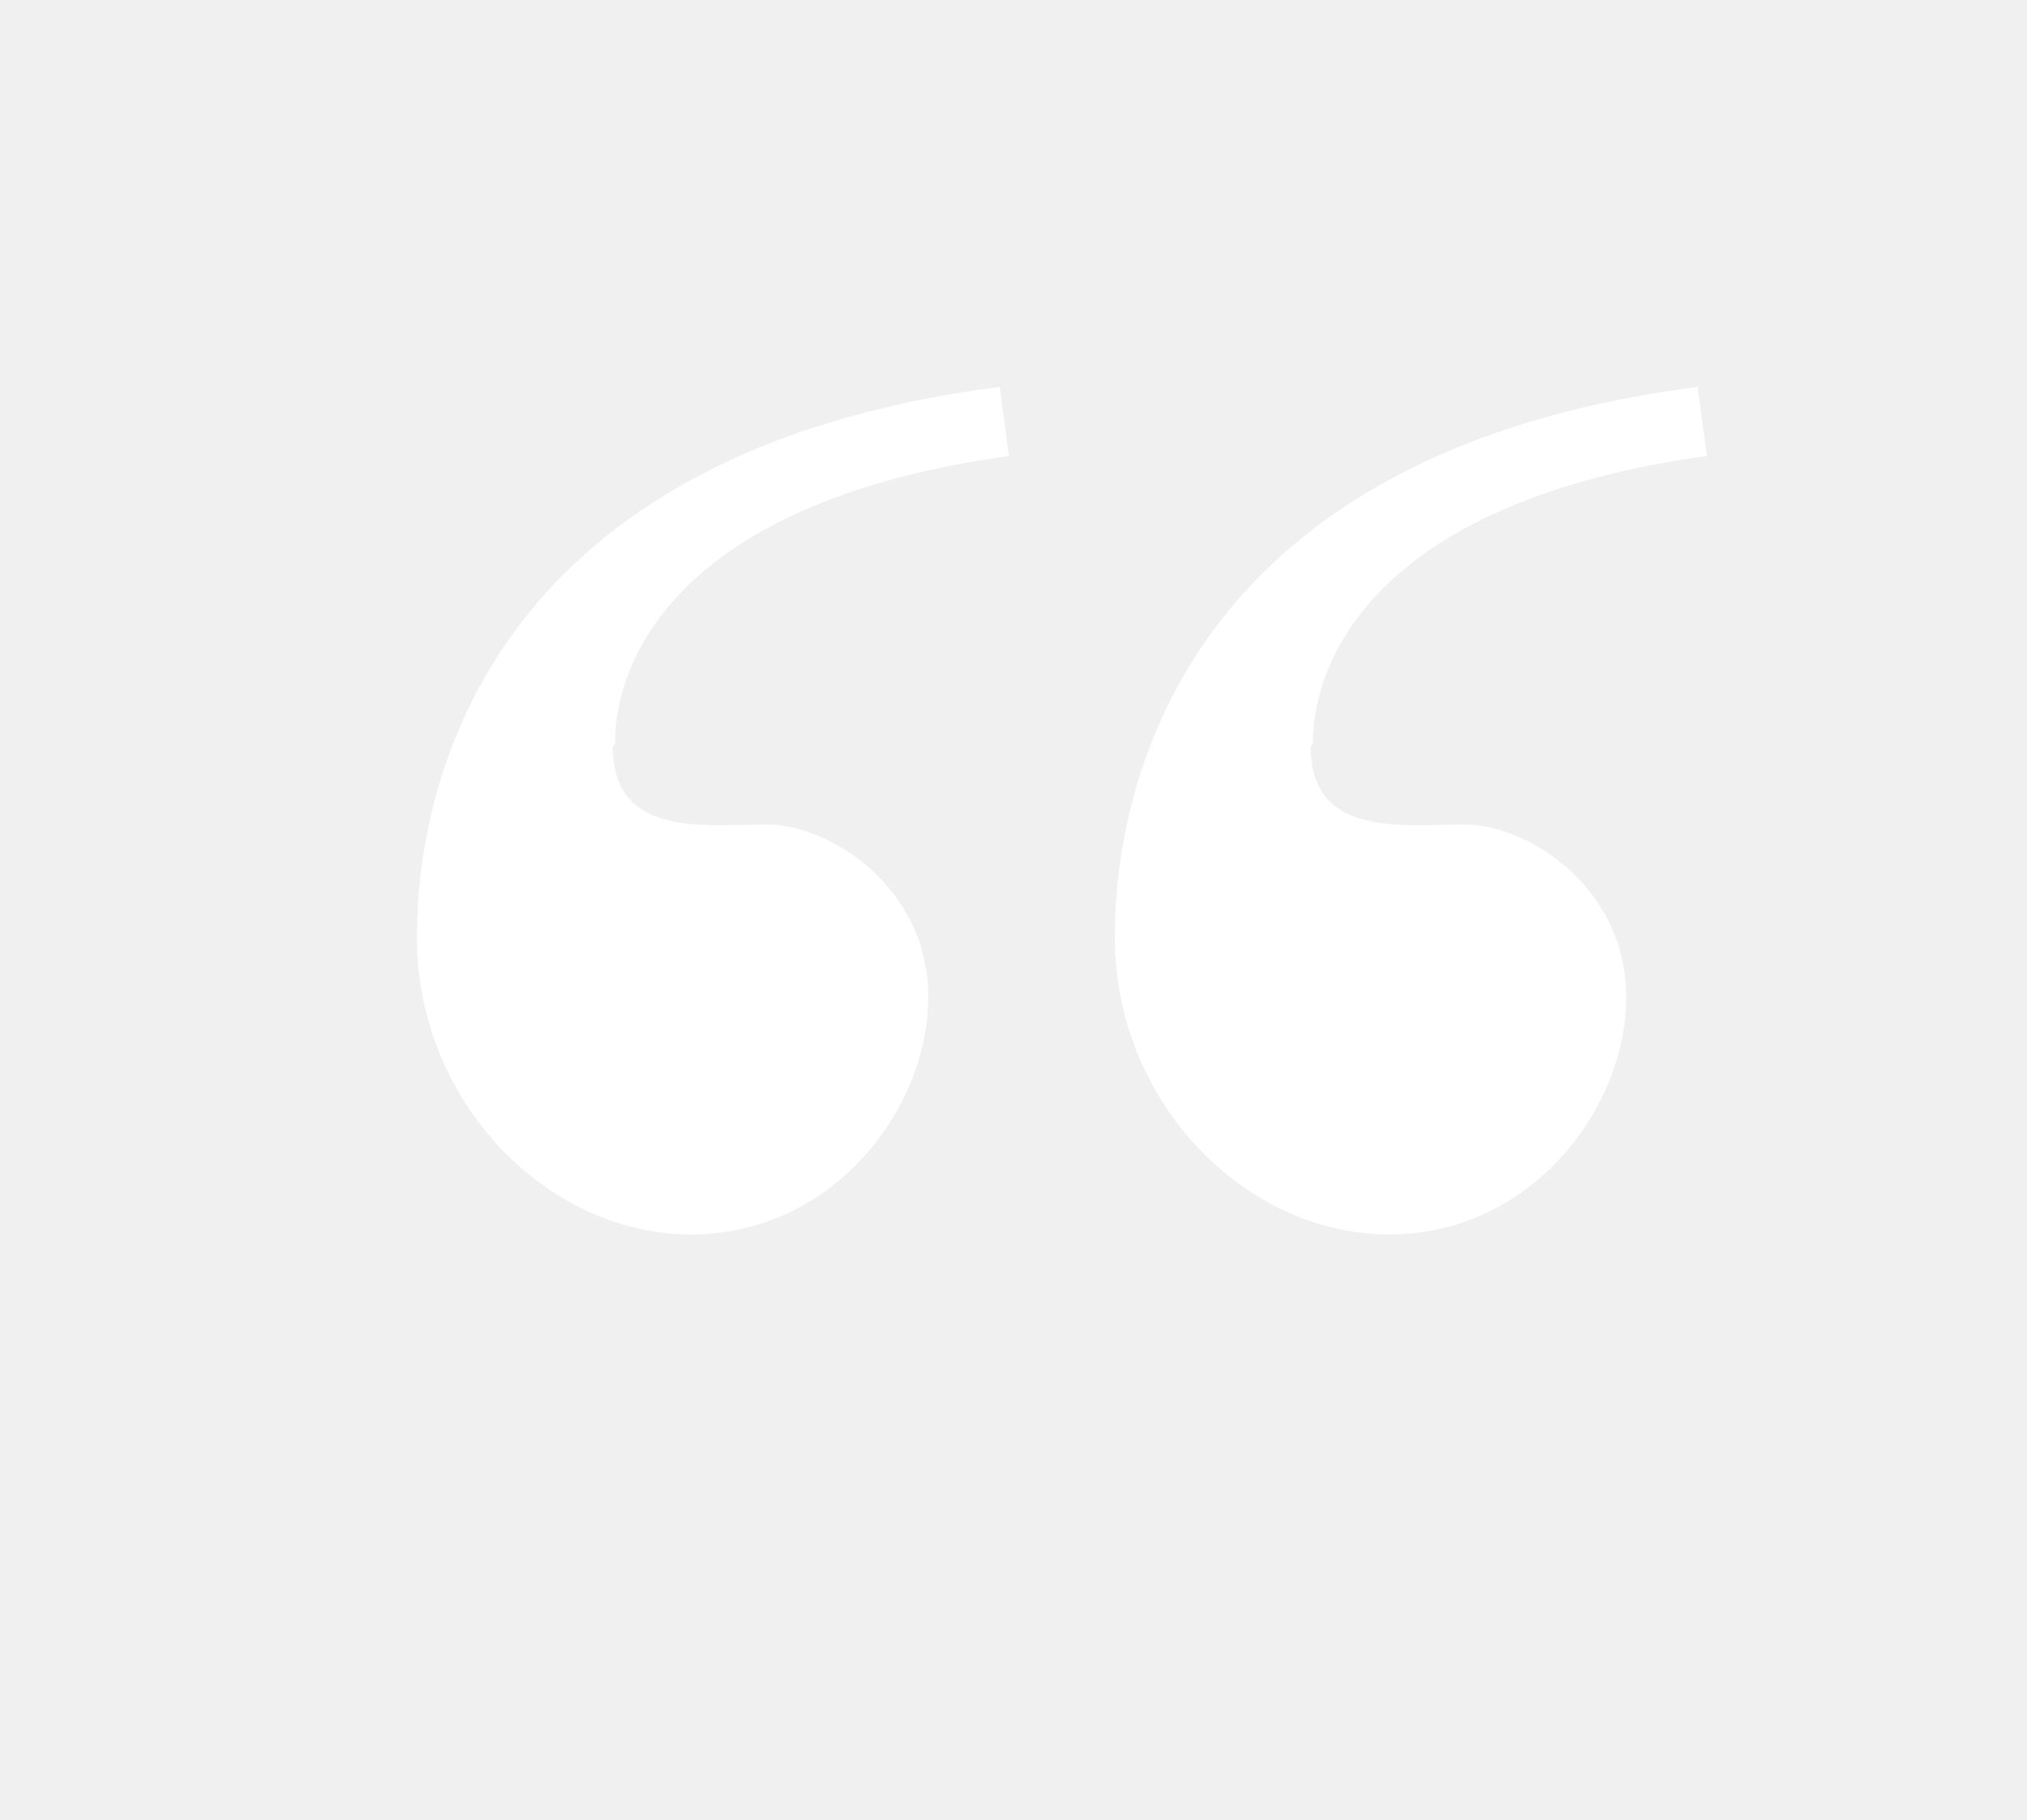
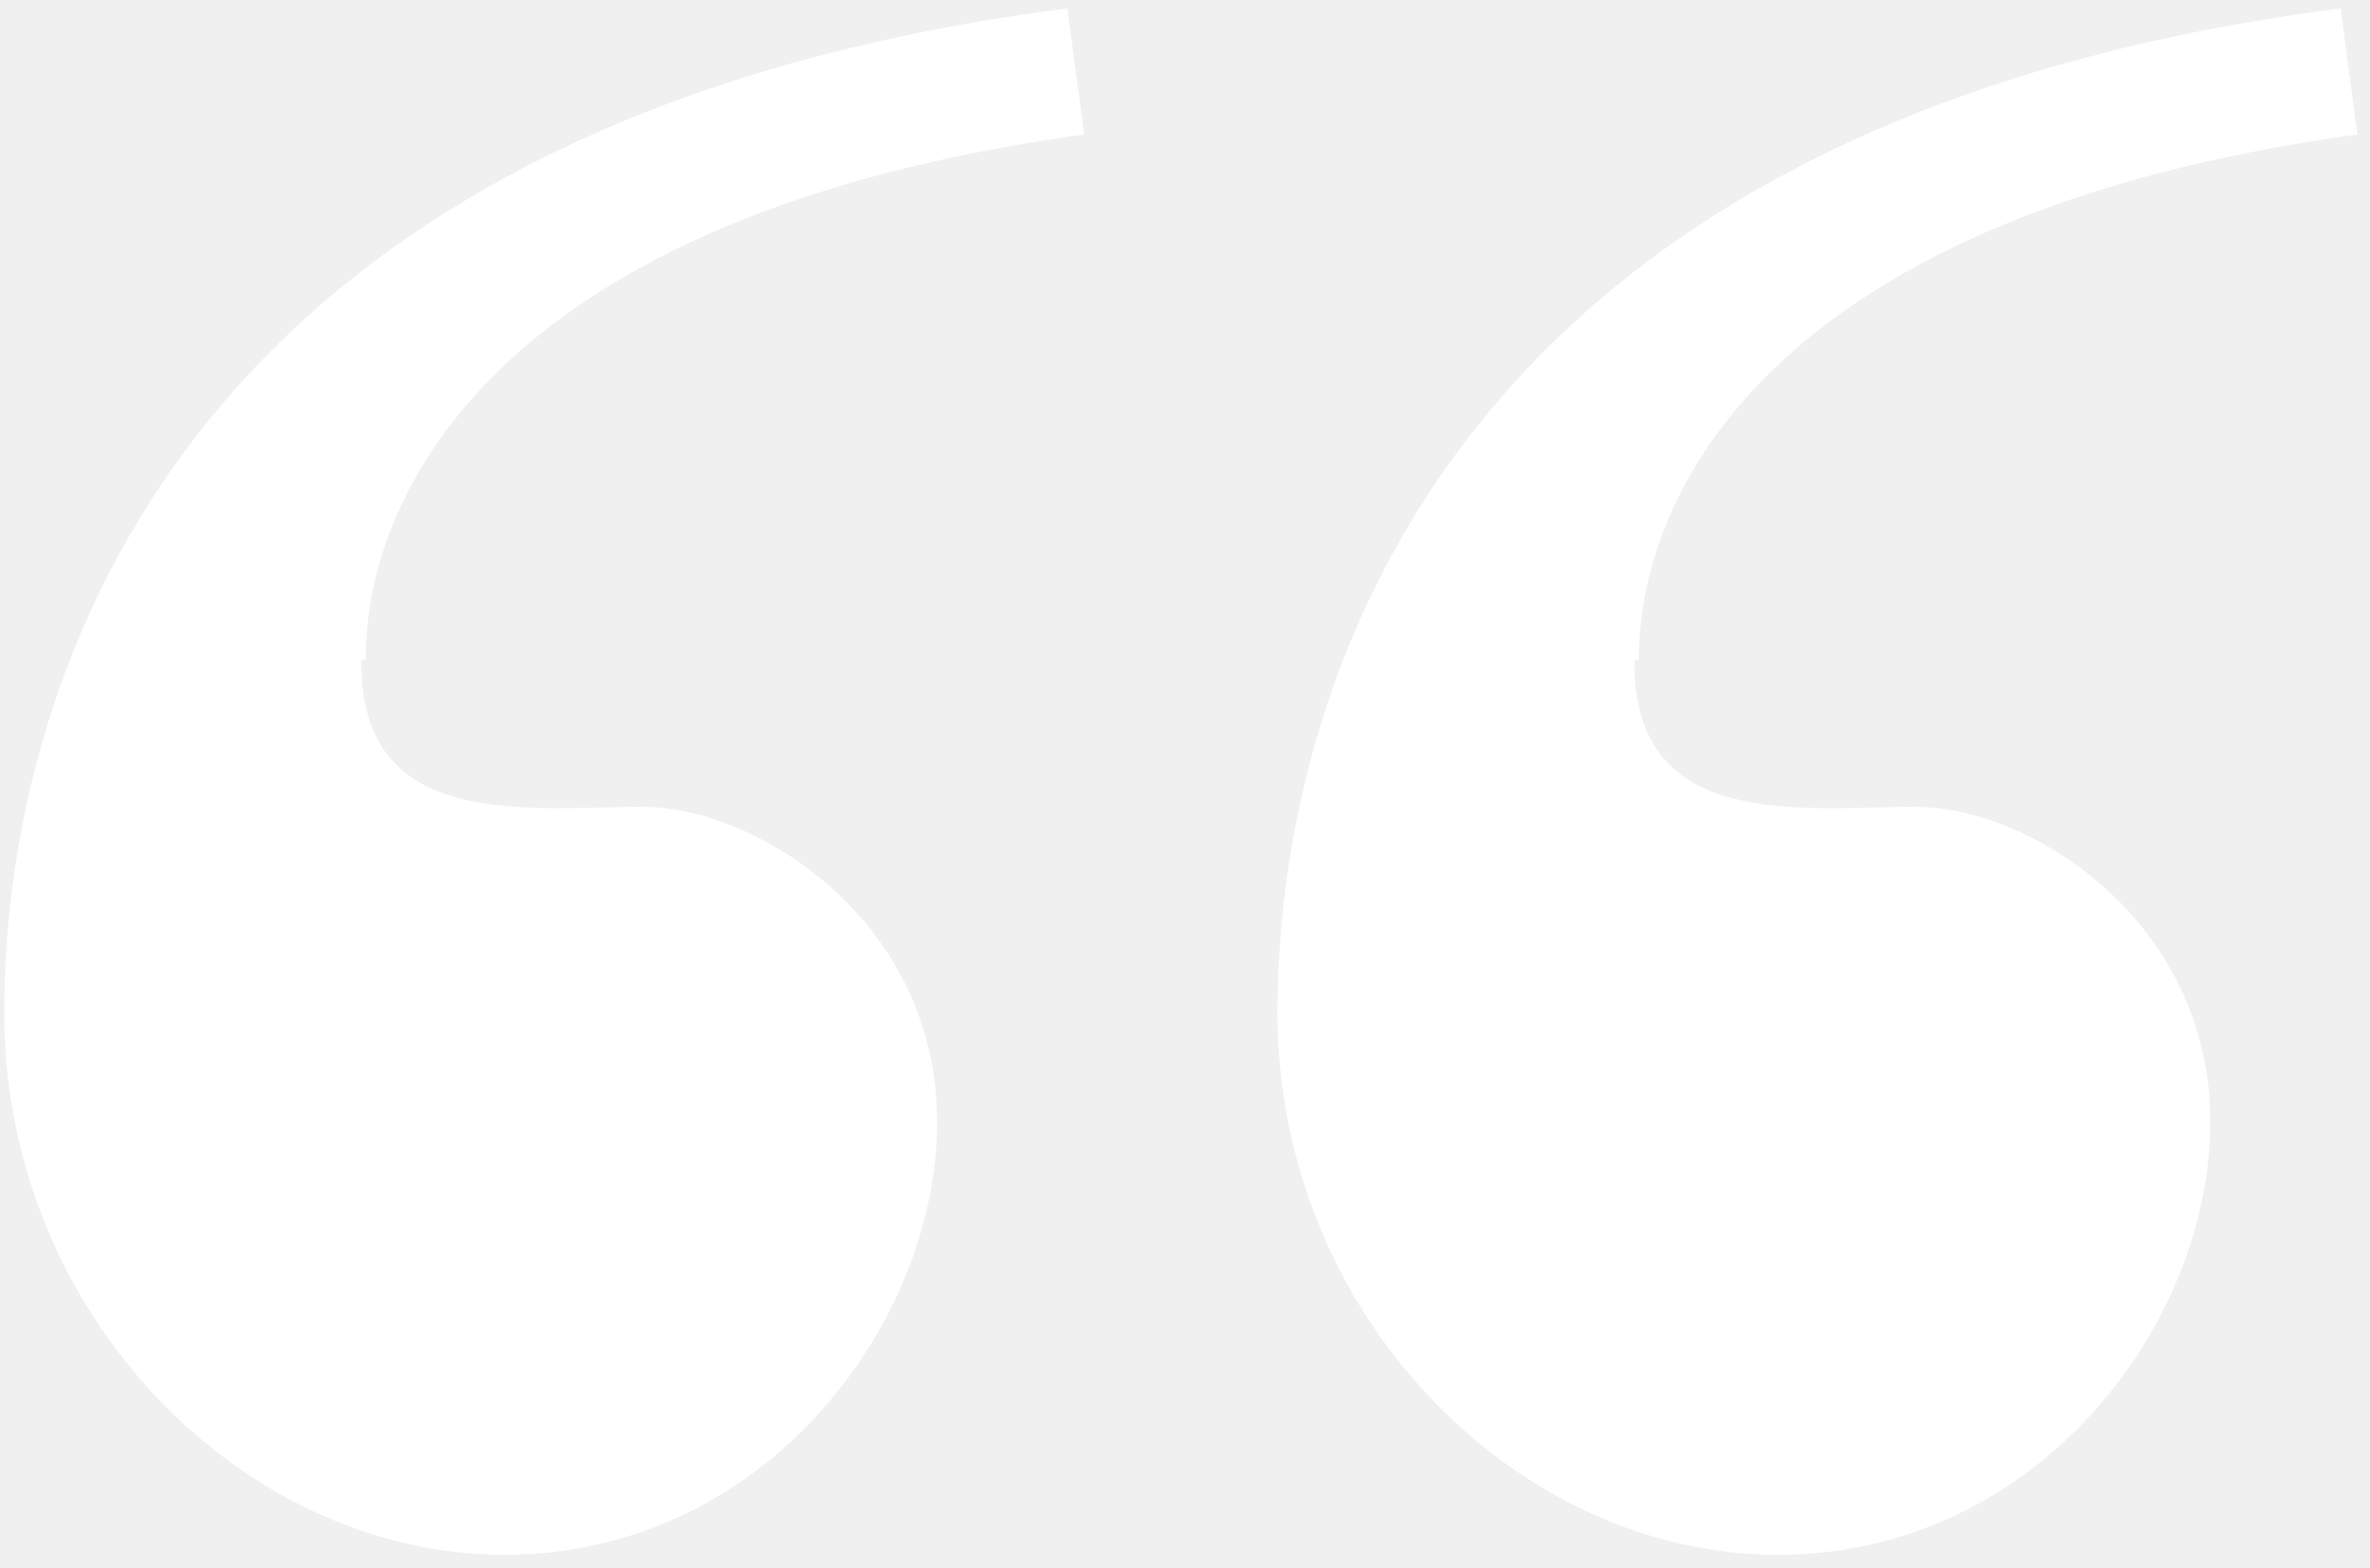
- <svg xmlns="http://www.w3.org/2000/svg" id="Layer_1" version="1.1" viewBox="0 0 88 79">
+ <svg xmlns="http://www.w3.org/2000/svg" id="Layer_1" version="1.1" viewBox="0 0 56.4 37.3">
  <defs>
    <style>
      .st0 {
        fill: #fff;
      }
    </style>
  </defs>
-   <path class="st0" d="M26.6,32.4c0,4,4,3.4,6.7,3.4s7,2.7,7,7.5-4.1,10.3-10.3,10.3-11.9-5.7-11.9-12.9,3.5-21.1,25.3-23.9l.4,3c-13.8,1.9-17.1,8.4-17.1,12.5ZM56.9,32.4c0,4,4,3.4,6.7,3.4s7,2.7,7,7.5-4.1,10.3-10.3,10.3-11.9-5.7-11.9-12.9,3.5-21.1,25.3-23.9l.4,3c-13.8,1.9-17.1,8.4-17.1,12.5Z" />
+   <path class="st0" d="M8.6,15.8c0,4,4,3.4,6.7,3.4s7,2.7,7,7.5-4.1,10.3-10.3,10.3S.1,31.3.1,24.1,3.6,3,25.4.2l.4,3c-13.8,1.9-17.1,8.4-17.1,12.5h-.1ZM38.9,15.8c0,4,4,3.4,6.7,3.4s7,2.7,7,7.5-4.1,10.3-10.3,10.3-11.9-5.7-11.9-12.9S33.9,3,55.7.2l.4,3c-13.8,1.9-17.1,8.4-17.1,12.5h-.1Z" />
</svg>
